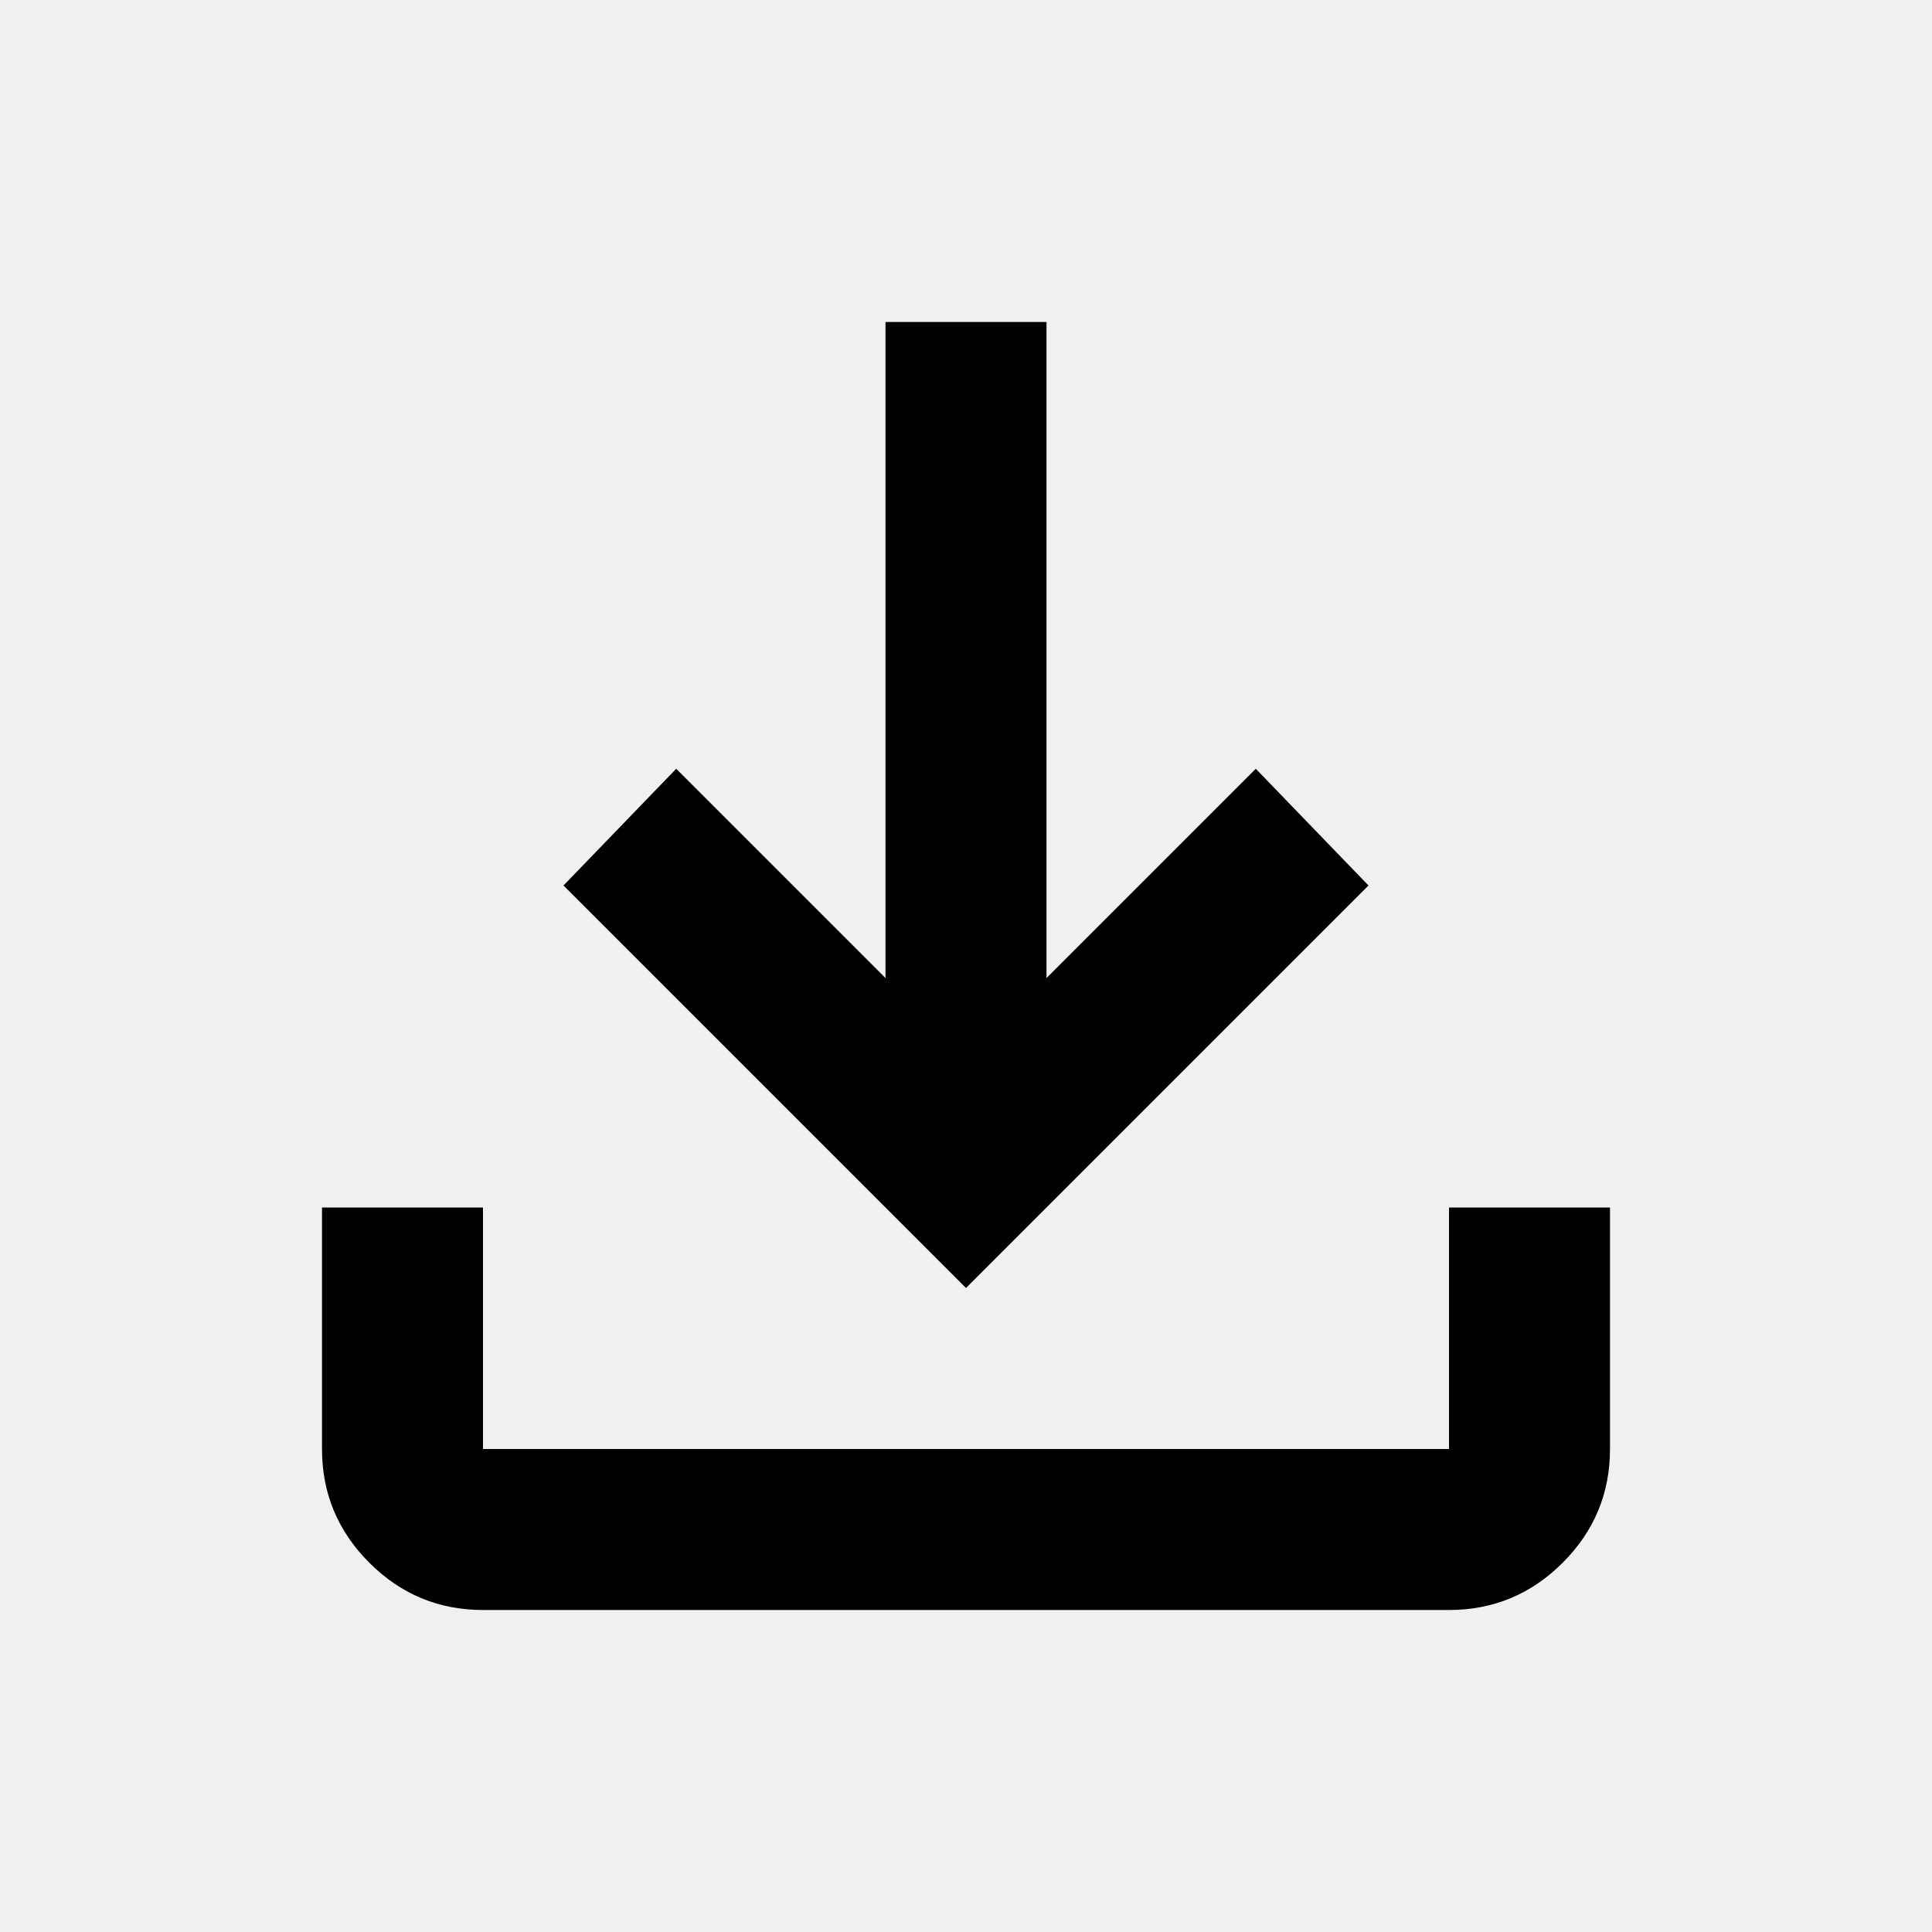
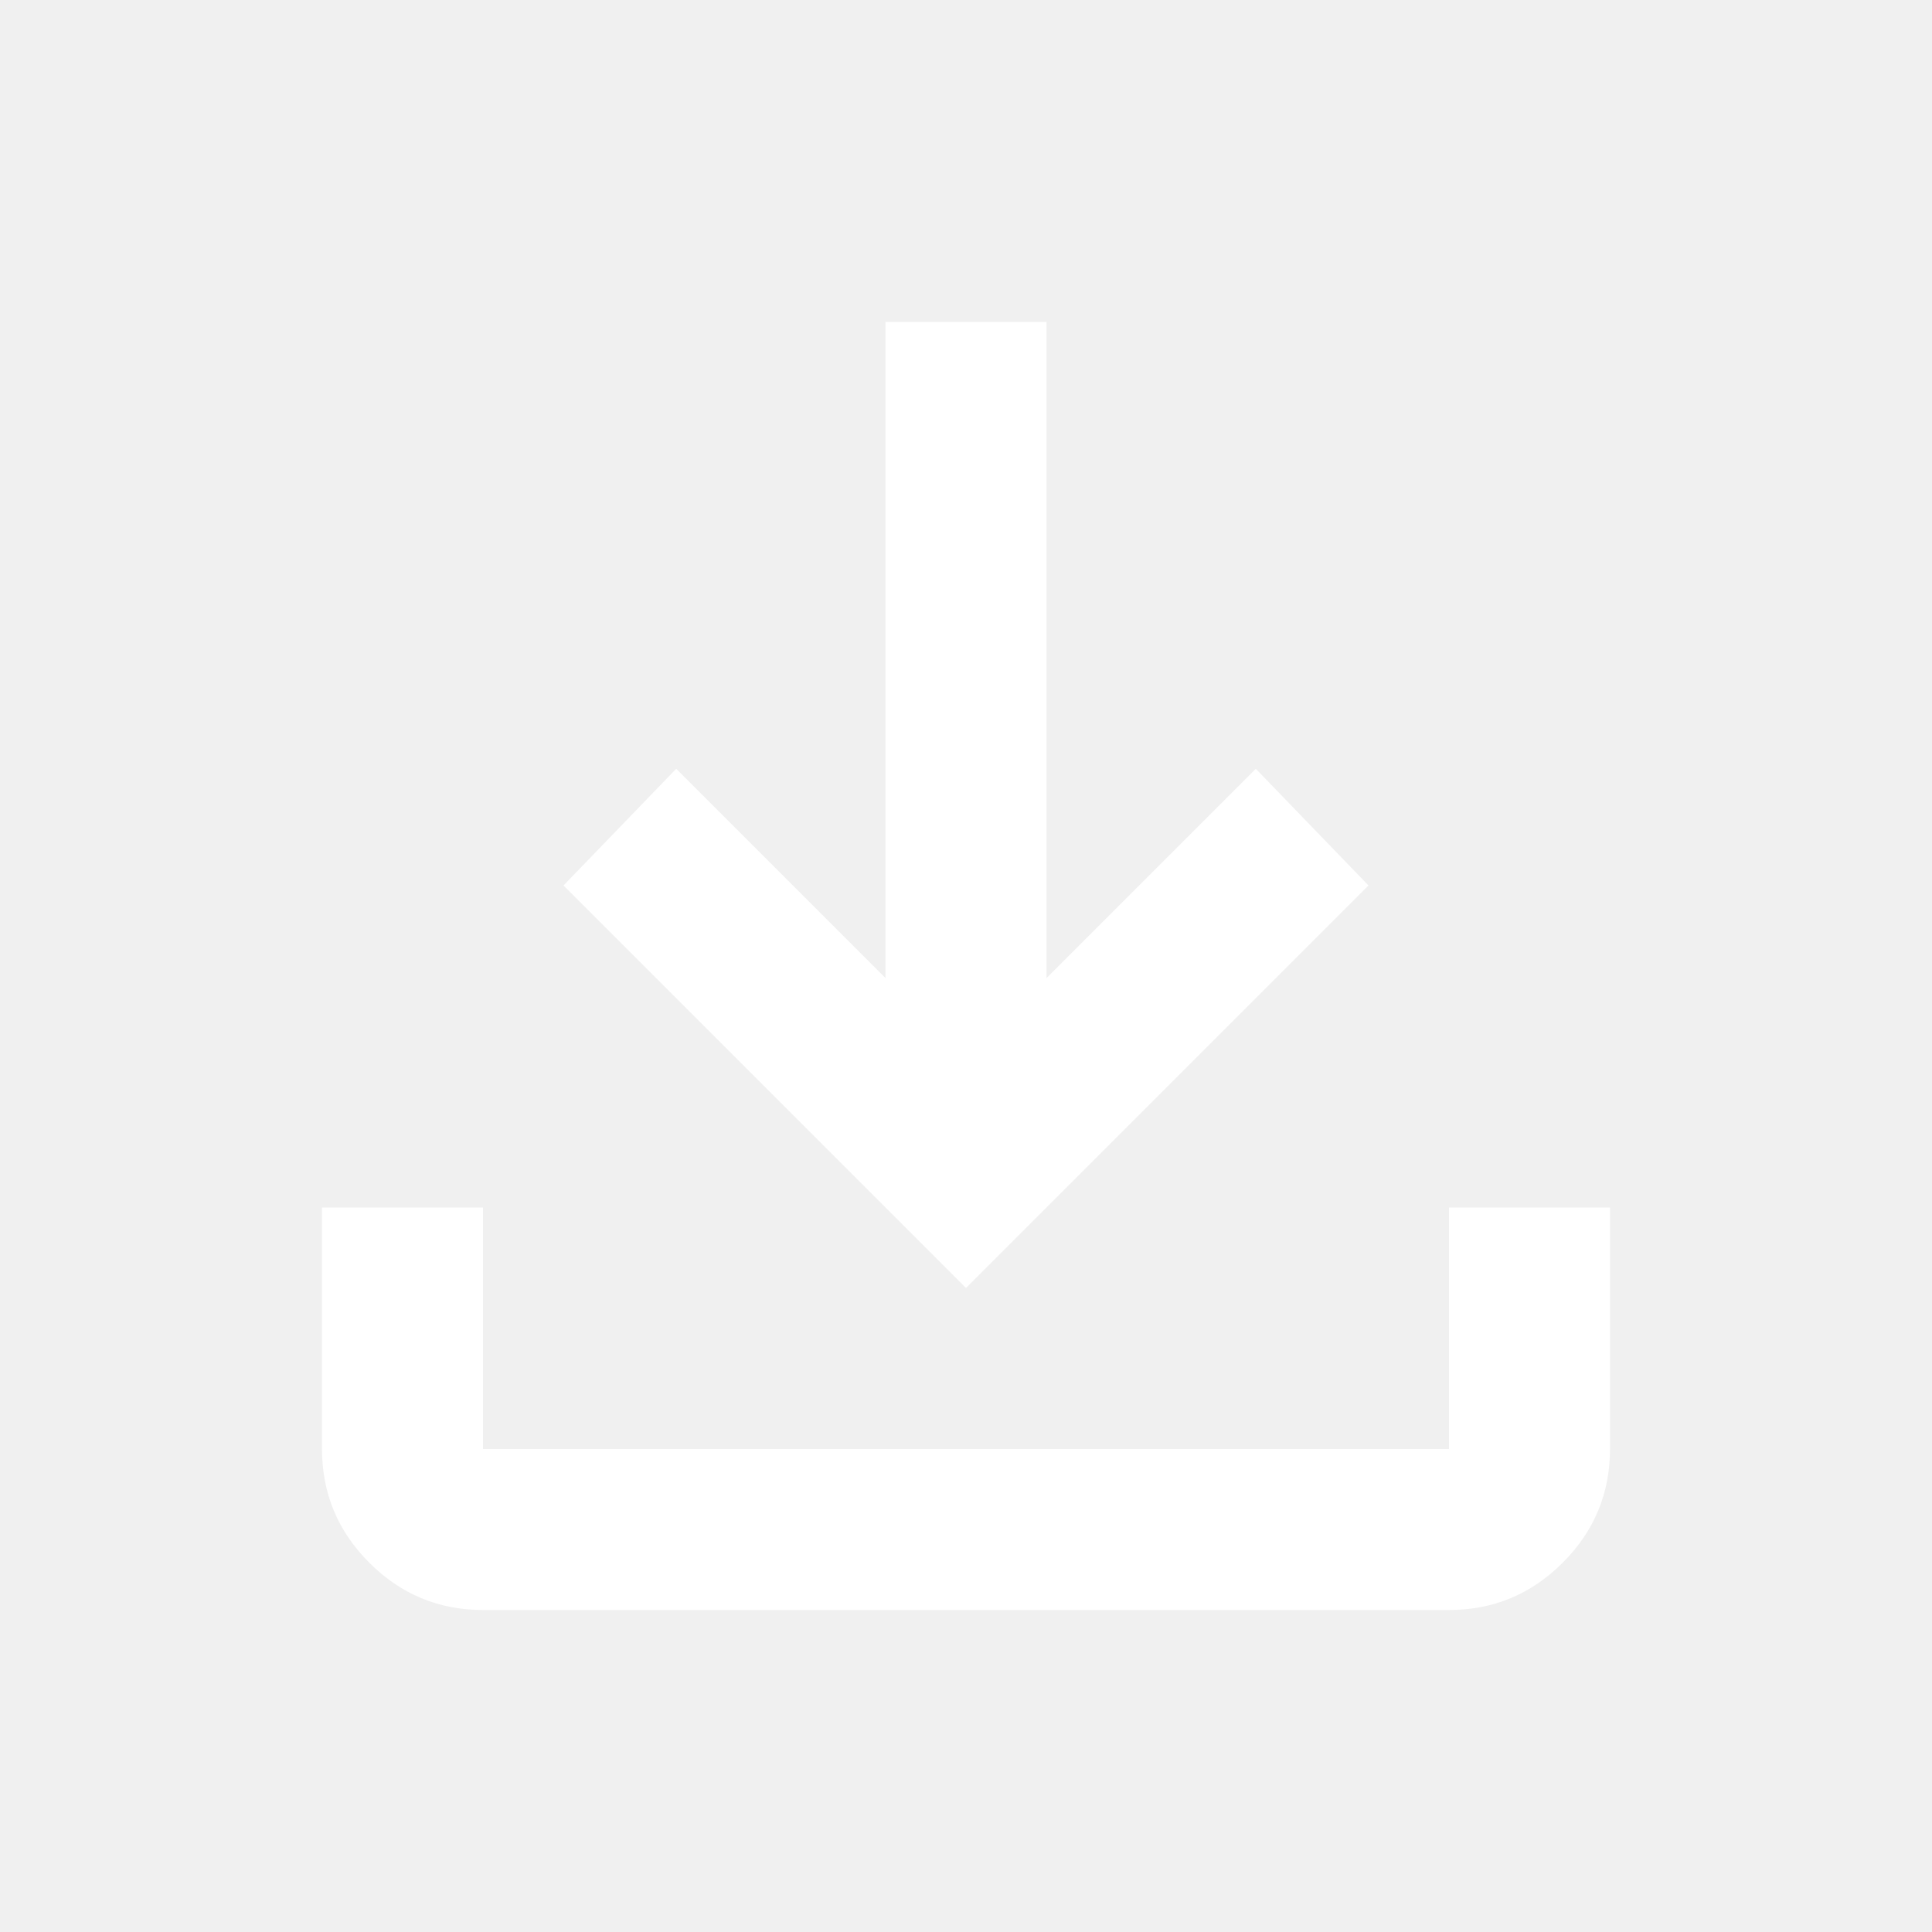
<svg xmlns="http://www.w3.org/2000/svg" height="24" viewBox="0 -960 960 960" width="24">
-   <path d="M480-320 280-520l56-58 104 104v-326h80v326l104-104 56 58-200 200ZM240-160q-33 0-56.5-23.5T160-240v-120h80v120h480v-120h80v120q0 33-23.5 56.5T720-160H240Z" />
+   <path d="M480-320 280-520l56-58 104 104v-326h80v326l104-104 56 58-200 200ZM240-160q-33 0-56.5-23.5T160-240v-120h80v120h480v-120h80v120q0 33-23.5 56.5T720-160H240Z" fill="#ffffff" />
</svg>
